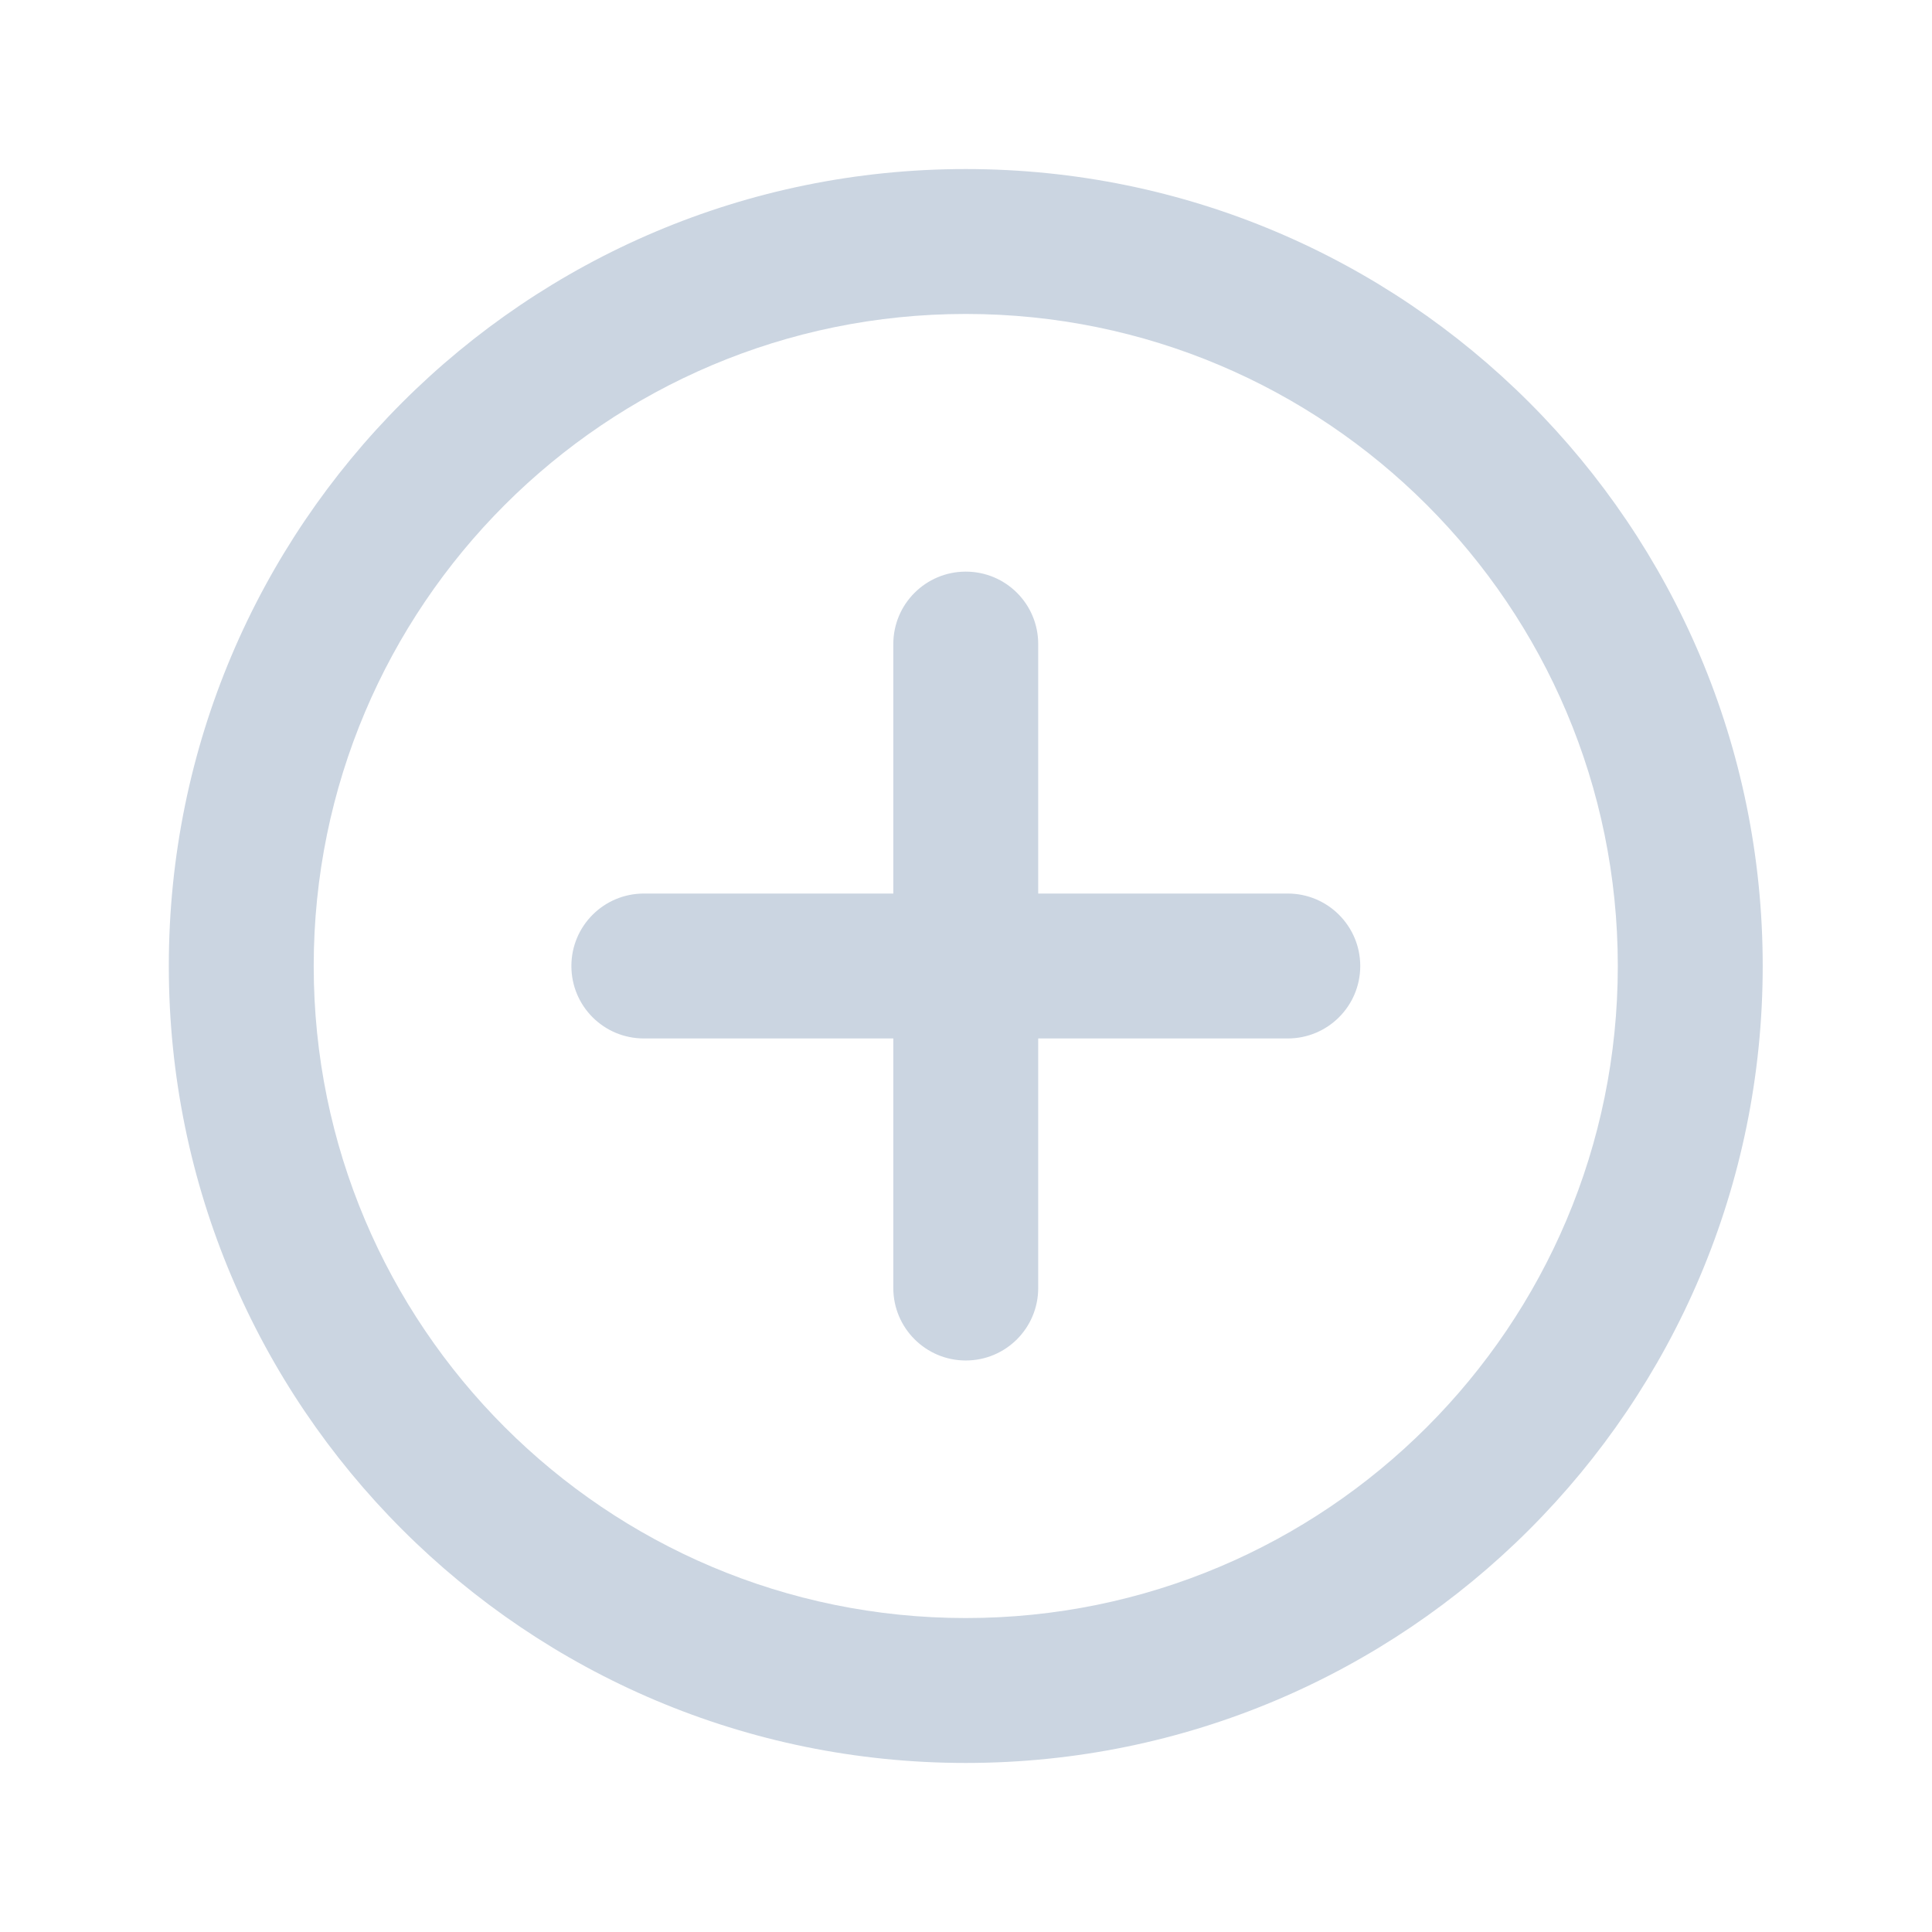
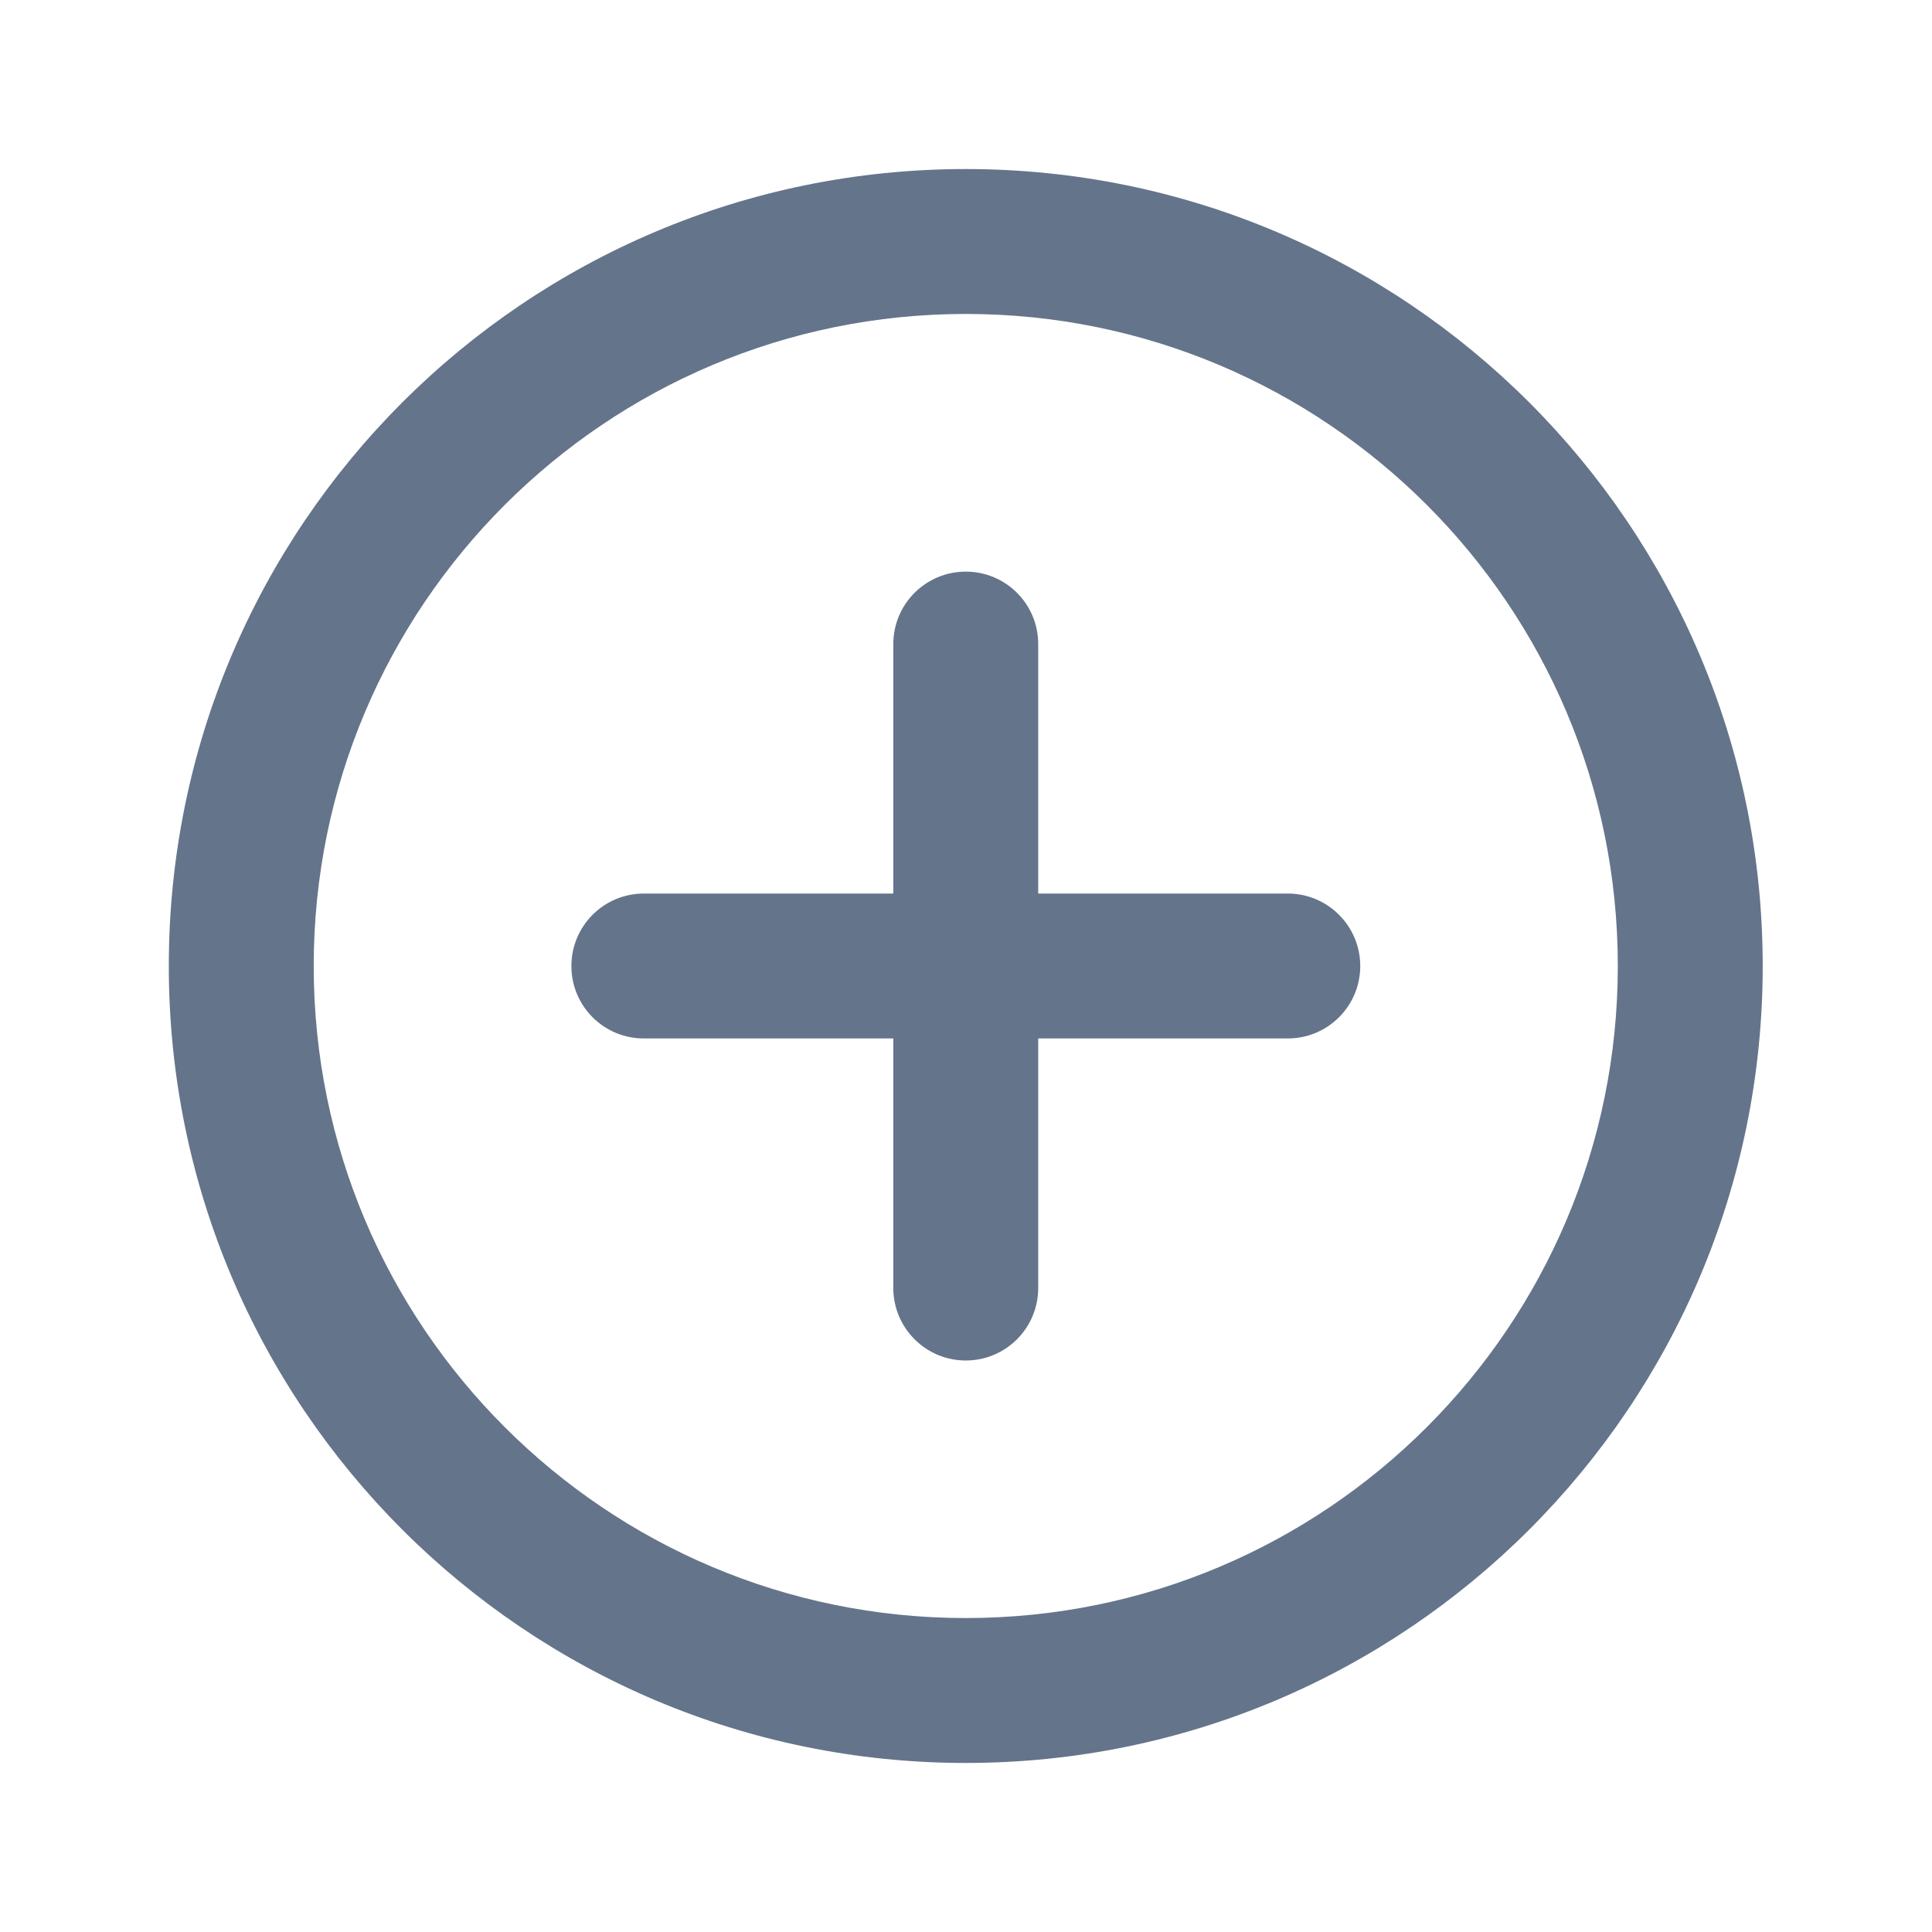
<svg xmlns="http://www.w3.org/2000/svg" width="16" height="16" viewBox="0 0 16 16" fill="none">
-   <path fill-rule="evenodd" clip-rule="evenodd" d="M2.598 8C2.598 5.018 5.016 2.6 7.998 2.6C10.981 2.6 13.398 5.018 13.398 8C13.398 10.983 10.981 13.4 7.998 13.4C5.016 13.4 2.598 10.983 2.598 8ZM7.998 1.4C4.353 1.4 1.398 4.355 1.398 8C1.398 11.646 4.353 14.6 7.998 14.6C11.643 14.6 14.598 11.646 14.598 8C14.598 4.355 11.643 1.4 7.998 1.4ZM8.598 5.334C8.598 5.002 8.33 4.734 7.998 4.734C7.667 4.734 7.398 5.002 7.398 5.334V7.4H5.332C5 7.4 4.732 7.669 4.732 8C4.732 8.332 5 8.6 5.332 8.6H7.398V10.667C7.398 10.998 7.667 11.267 7.998 11.267C8.33 11.267 8.598 10.998 8.598 10.667V8.6H10.665C10.996 8.6 11.265 8.332 11.265 8C11.265 7.669 10.996 7.4 10.665 7.4H8.598V5.334Z" fill="#CBD5E1" />
+   <path fill-rule="evenodd" clip-rule="evenodd" d="M2.598 8C2.598 5.018 5.016 2.6 7.998 2.6C10.981 2.6 13.398 5.018 13.398 8C13.398 10.983 10.981 13.4 7.998 13.4C5.016 13.4 2.598 10.983 2.598 8ZM7.998 1.4C4.353 1.4 1.398 4.355 1.398 8C1.398 11.646 4.353 14.6 7.998 14.6C11.643 14.6 14.598 11.646 14.598 8C14.598 4.355 11.643 1.4 7.998 1.4ZM8.598 5.334C8.598 5.002 8.33 4.734 7.998 4.734C7.667 4.734 7.398 5.002 7.398 5.334V7.4H5.332C5 7.4 4.732 7.669 4.732 8C4.732 8.332 5 8.6 5.332 8.6H7.398V10.667C7.398 10.998 7.667 11.267 7.998 11.267C8.33 11.267 8.598 10.998 8.598 10.667V8.6H10.665C10.996 8.6 11.265 8.332 11.265 8C11.265 7.669 10.996 7.4 10.665 7.4H8.598V5.334Z" fill="#64748B" />
</svg>
